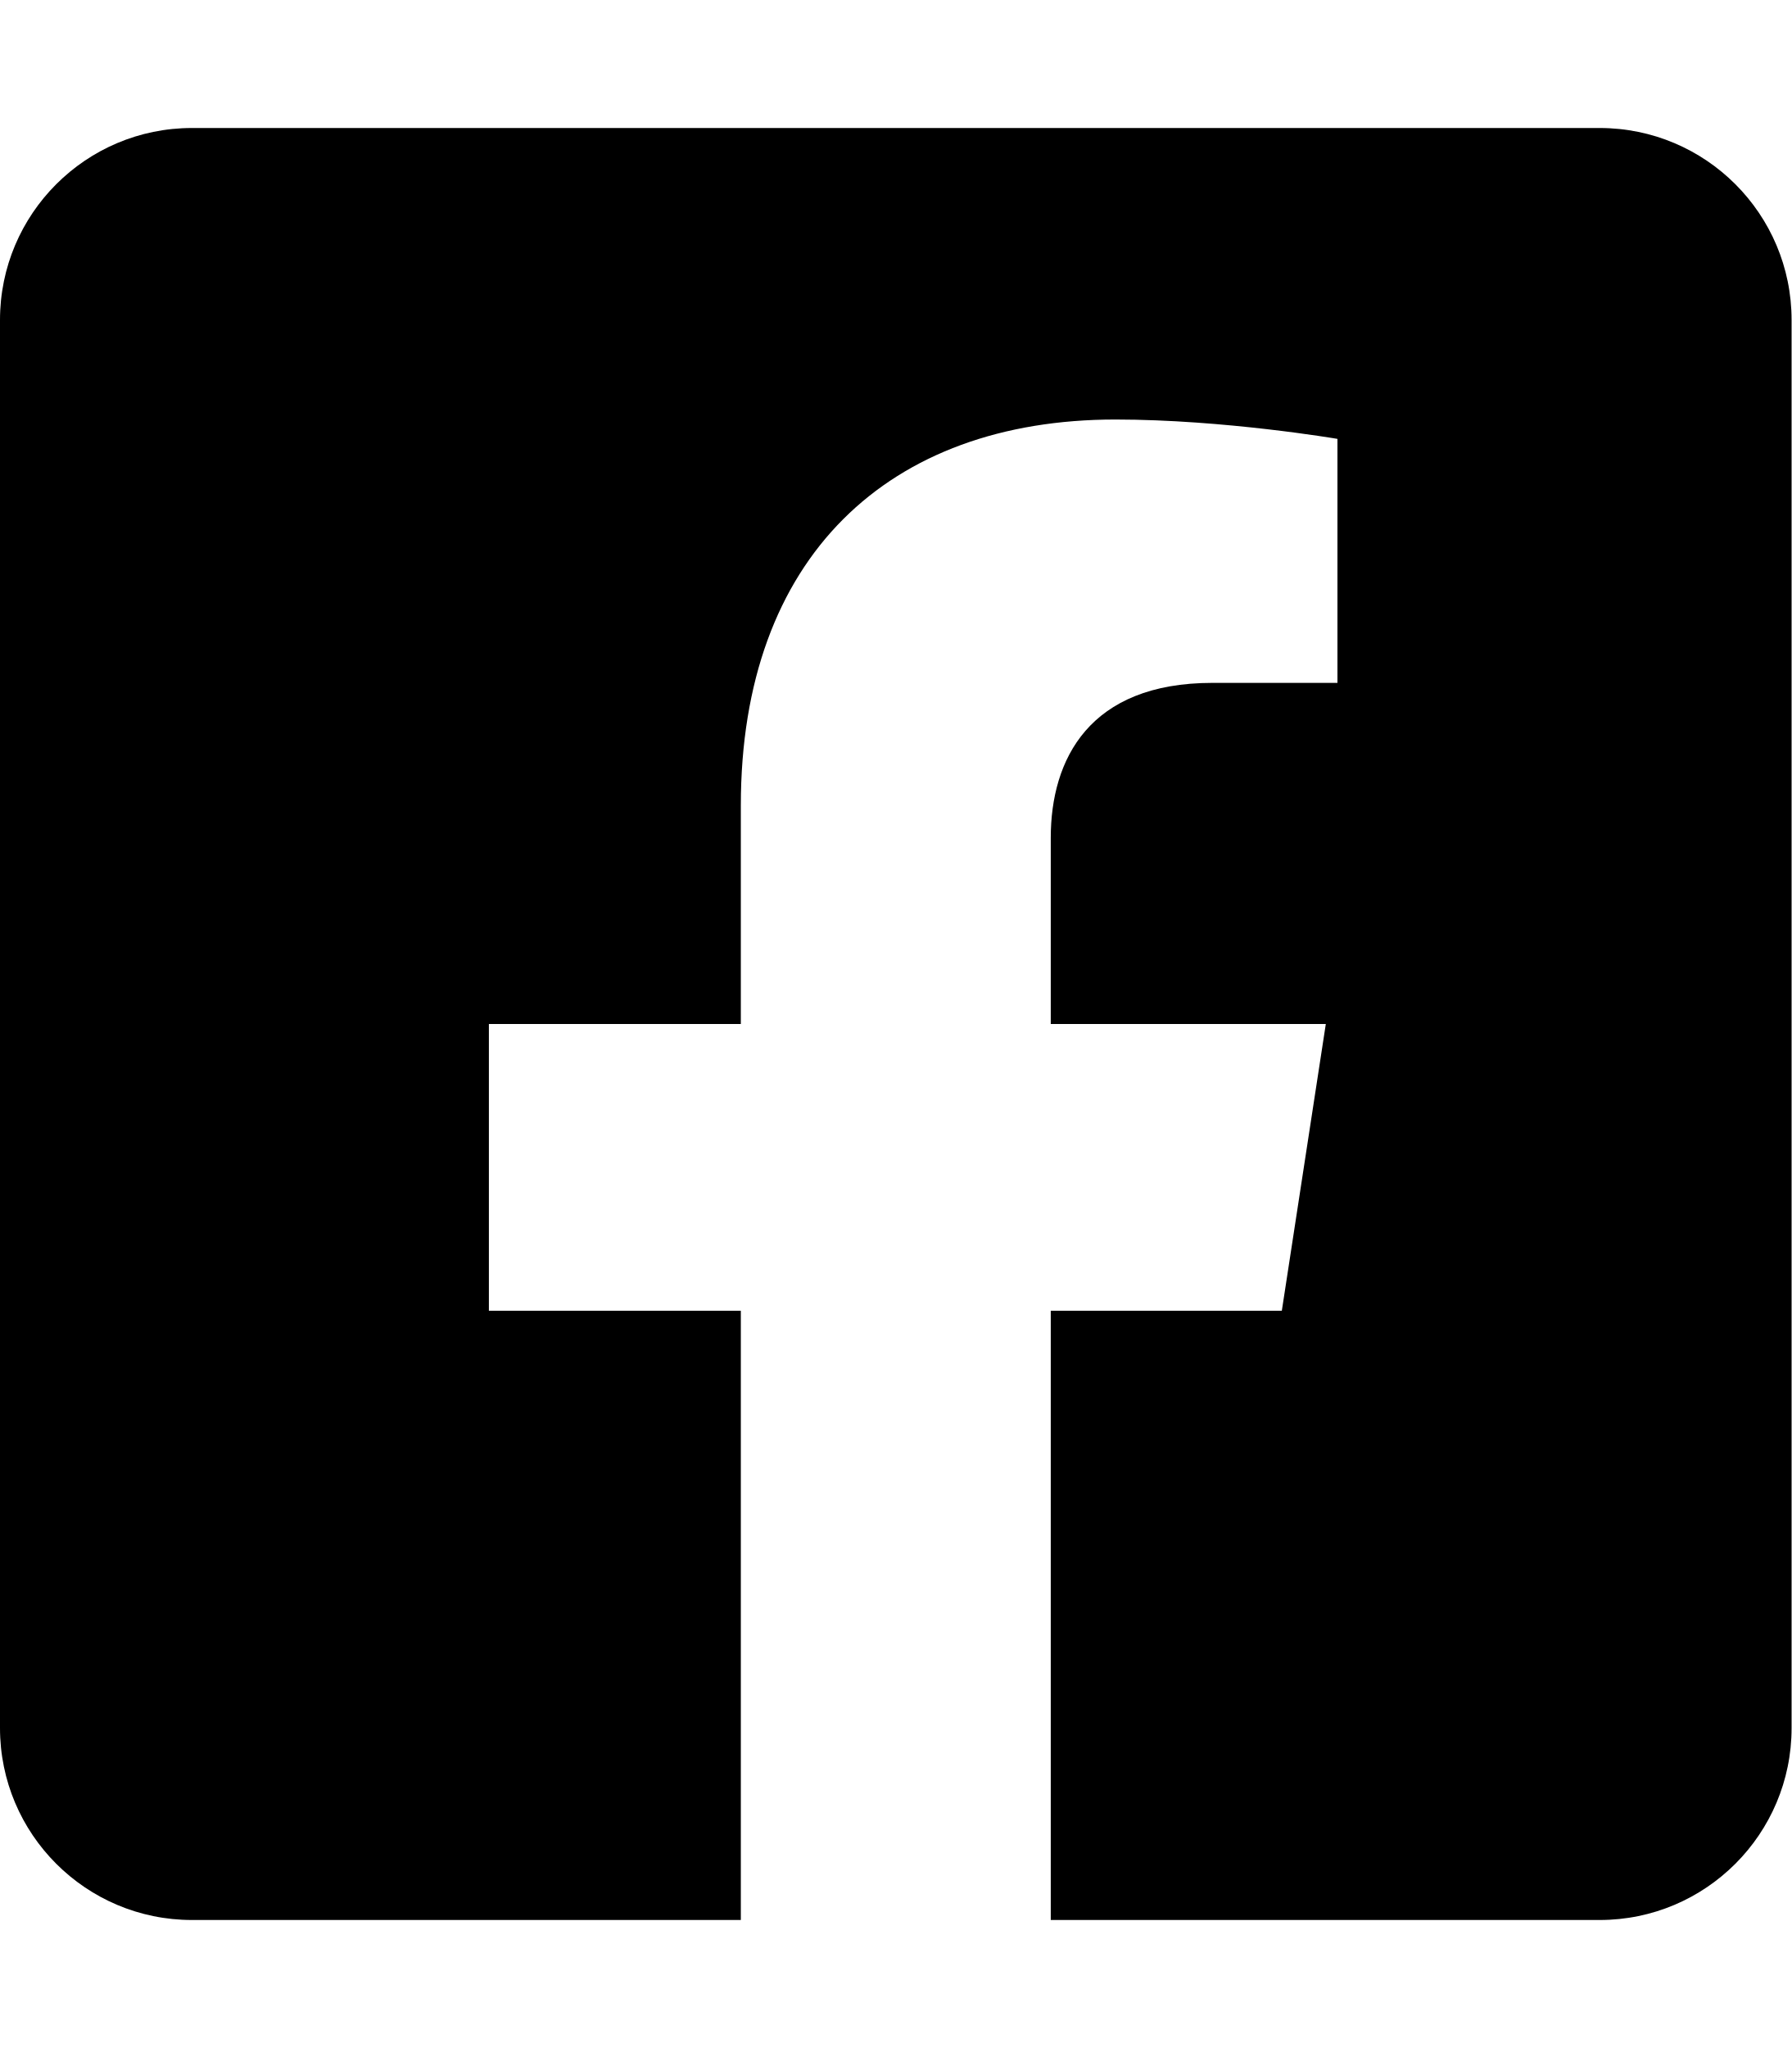
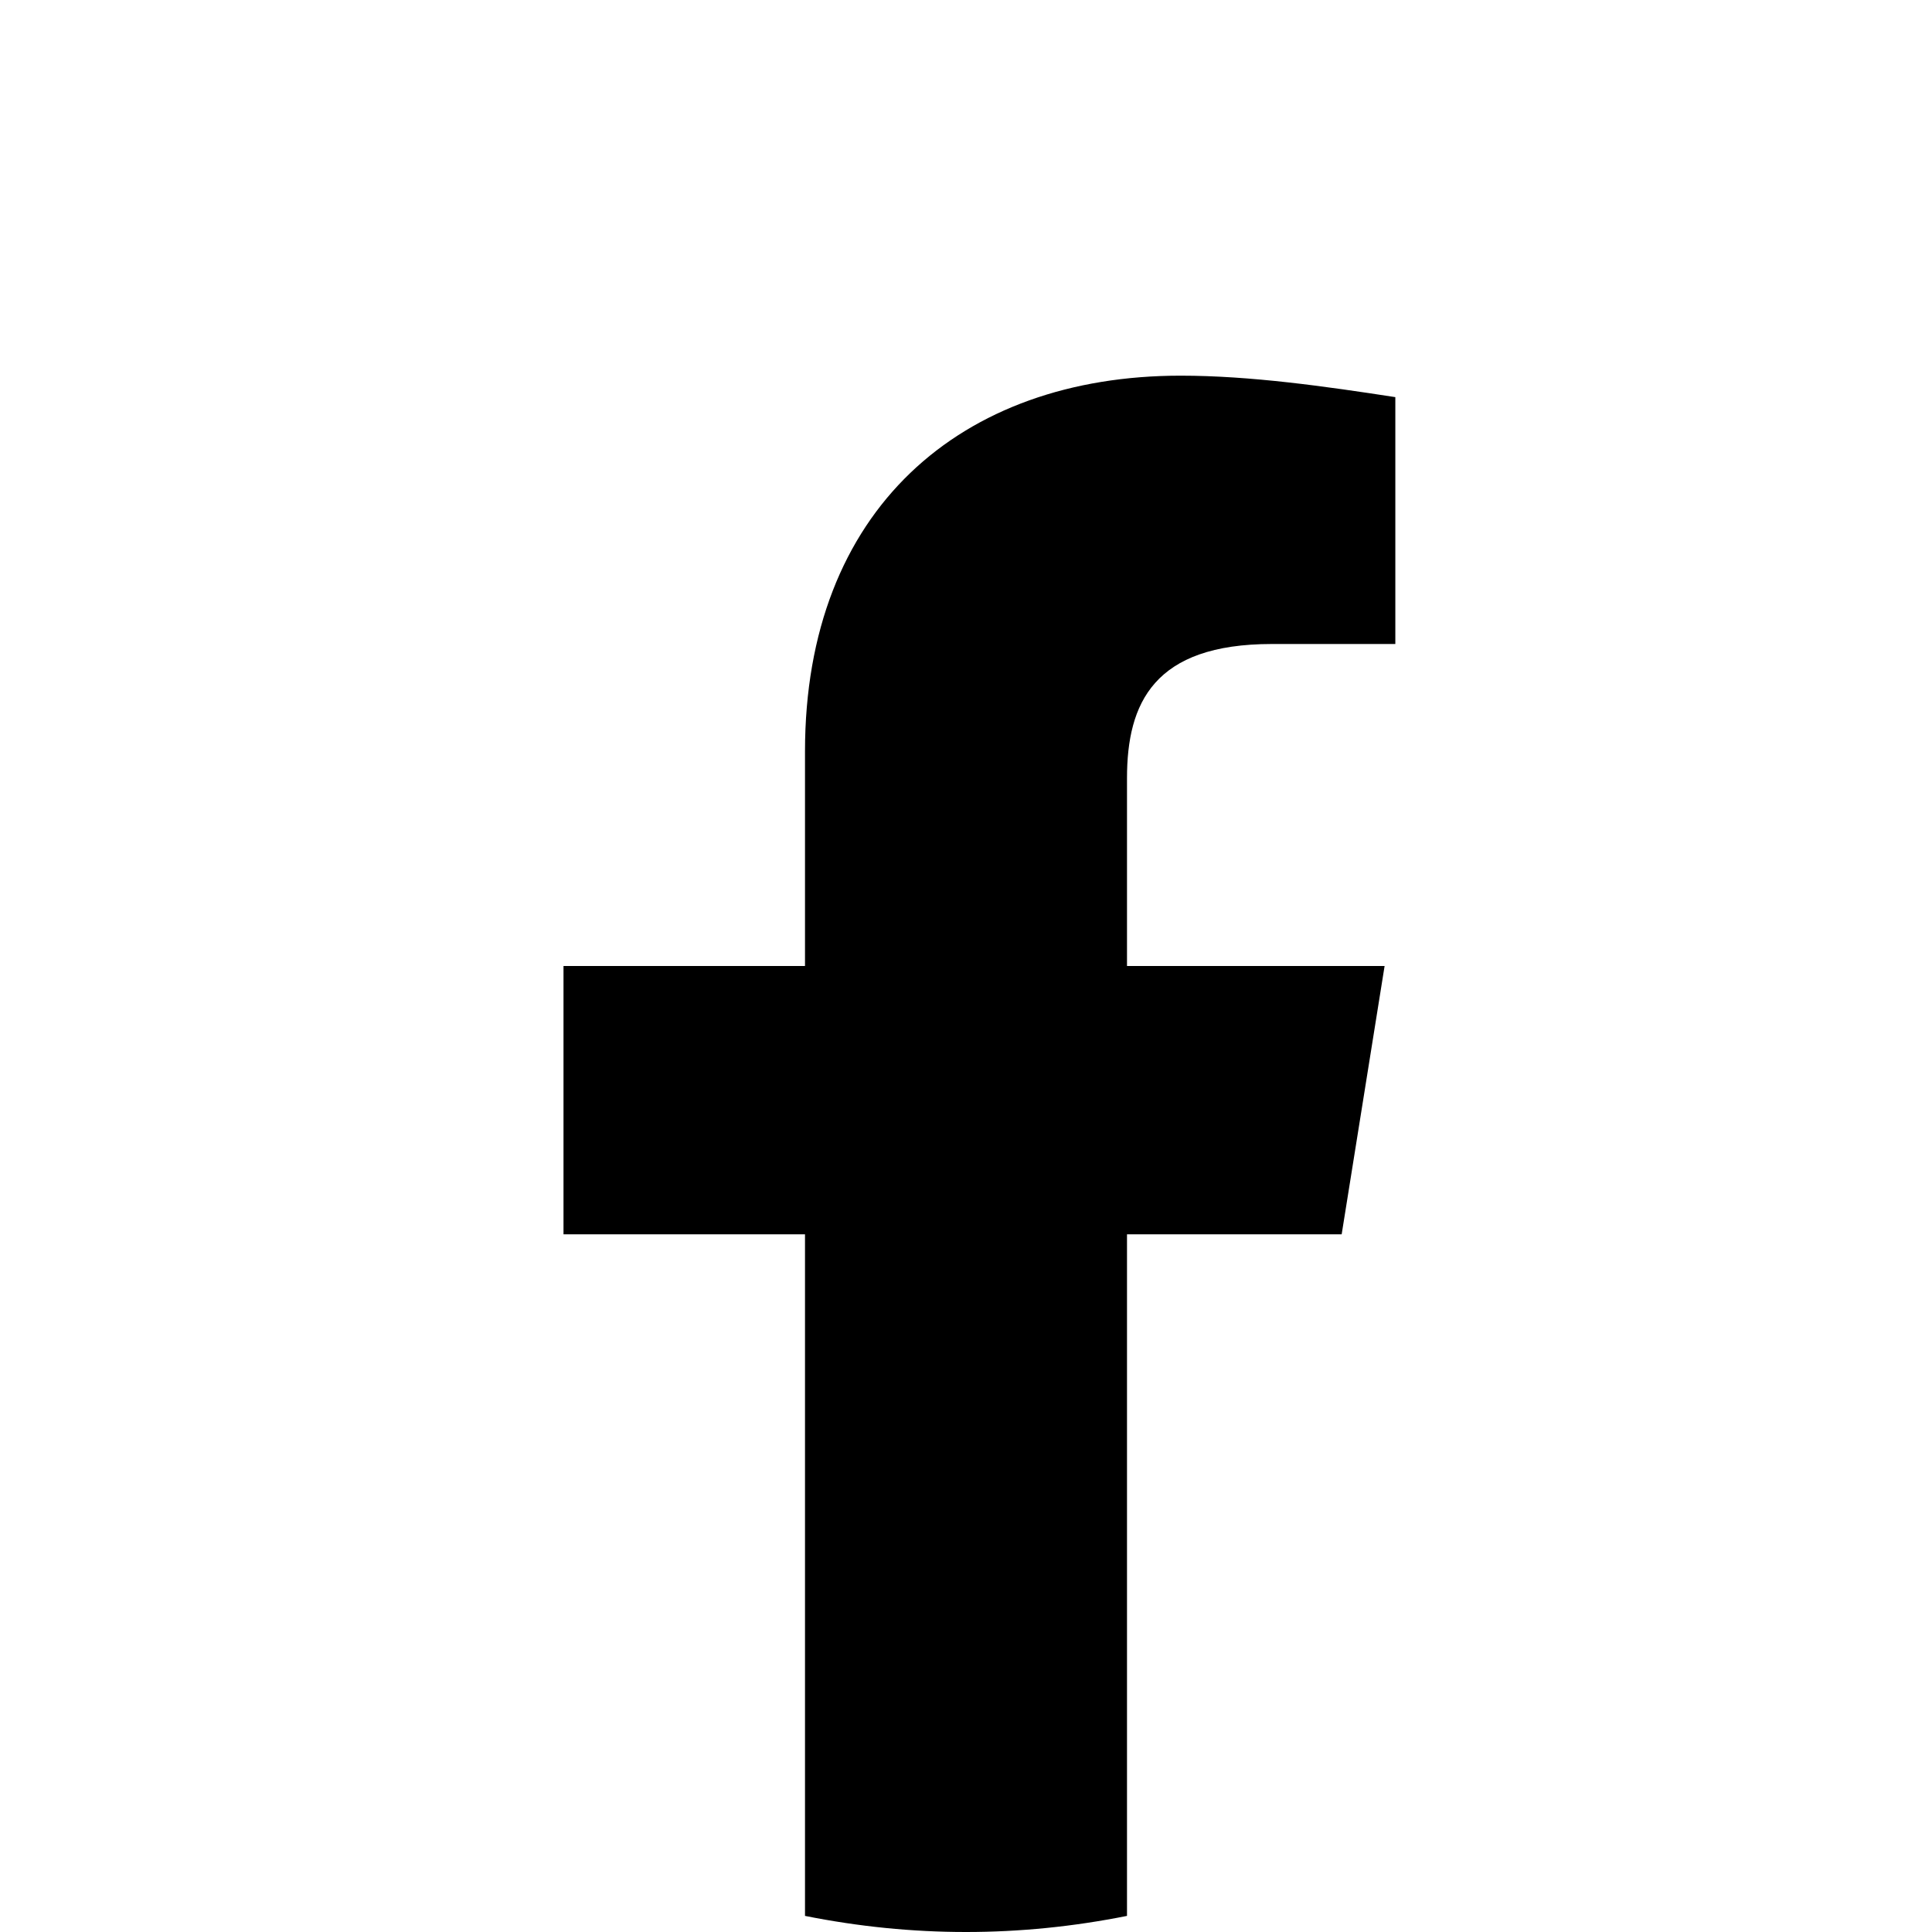
- <svg xmlns="http://www.w3.org/2000/svg" viewBox="0 0 448 512">
-   <path d="M400 32H48A48 48 0 0 0 0 80v352a48 48 0 0 0 48 48h137.25V327.69h-63V256h63v-54.64c0-62.15 37-96.48 93.67-96.48 27.14 0 55.52 4.84 55.52 4.84v61h-31.27c-30.81 0-40.42 19.12-40.42 38.73V256h68.78l-11 71.69h-57.78V480H400a48 48 0 0 0 48-48V80a48 48 0 0 0-48-48z" />
+ <svg xmlns="http://www.w3.org/2000/svg" viewBox="0 0 36 36" fill="url(#a)" height="40" width="40">
+   <defs>
+     <linearGradient x1="50%" x2="50%" y1="97.078%" y2="0%" id="a">
+       <stop offset="0%" stop-color="#FFF" />
+       <stop offset="100%" stop-color="#FFF" />
+     </linearGradient>
+   </defs>
+   <path d="M15 35.8C6.5 34.3 0 26.9 0 18 0 8.1 8.1 0 18 0s18 8.1 18 18c0 8.9-6.5 16.3-15 17.8l-1-.8h-4l-1 .8z" />
+   <path fill="#000" d="m25 23 .8-5H21v-3.5c0-1.4.5-2.5 2.7-2.5H26V7.4c-1.3-.2-2.7-.4-4-.4-4.1 0-7 2.5-7 7v4h-4.5v5H15v12.7c1 .2 2 .3 3 .3s2-.1 3-.3V23h4z" />
</svg>
